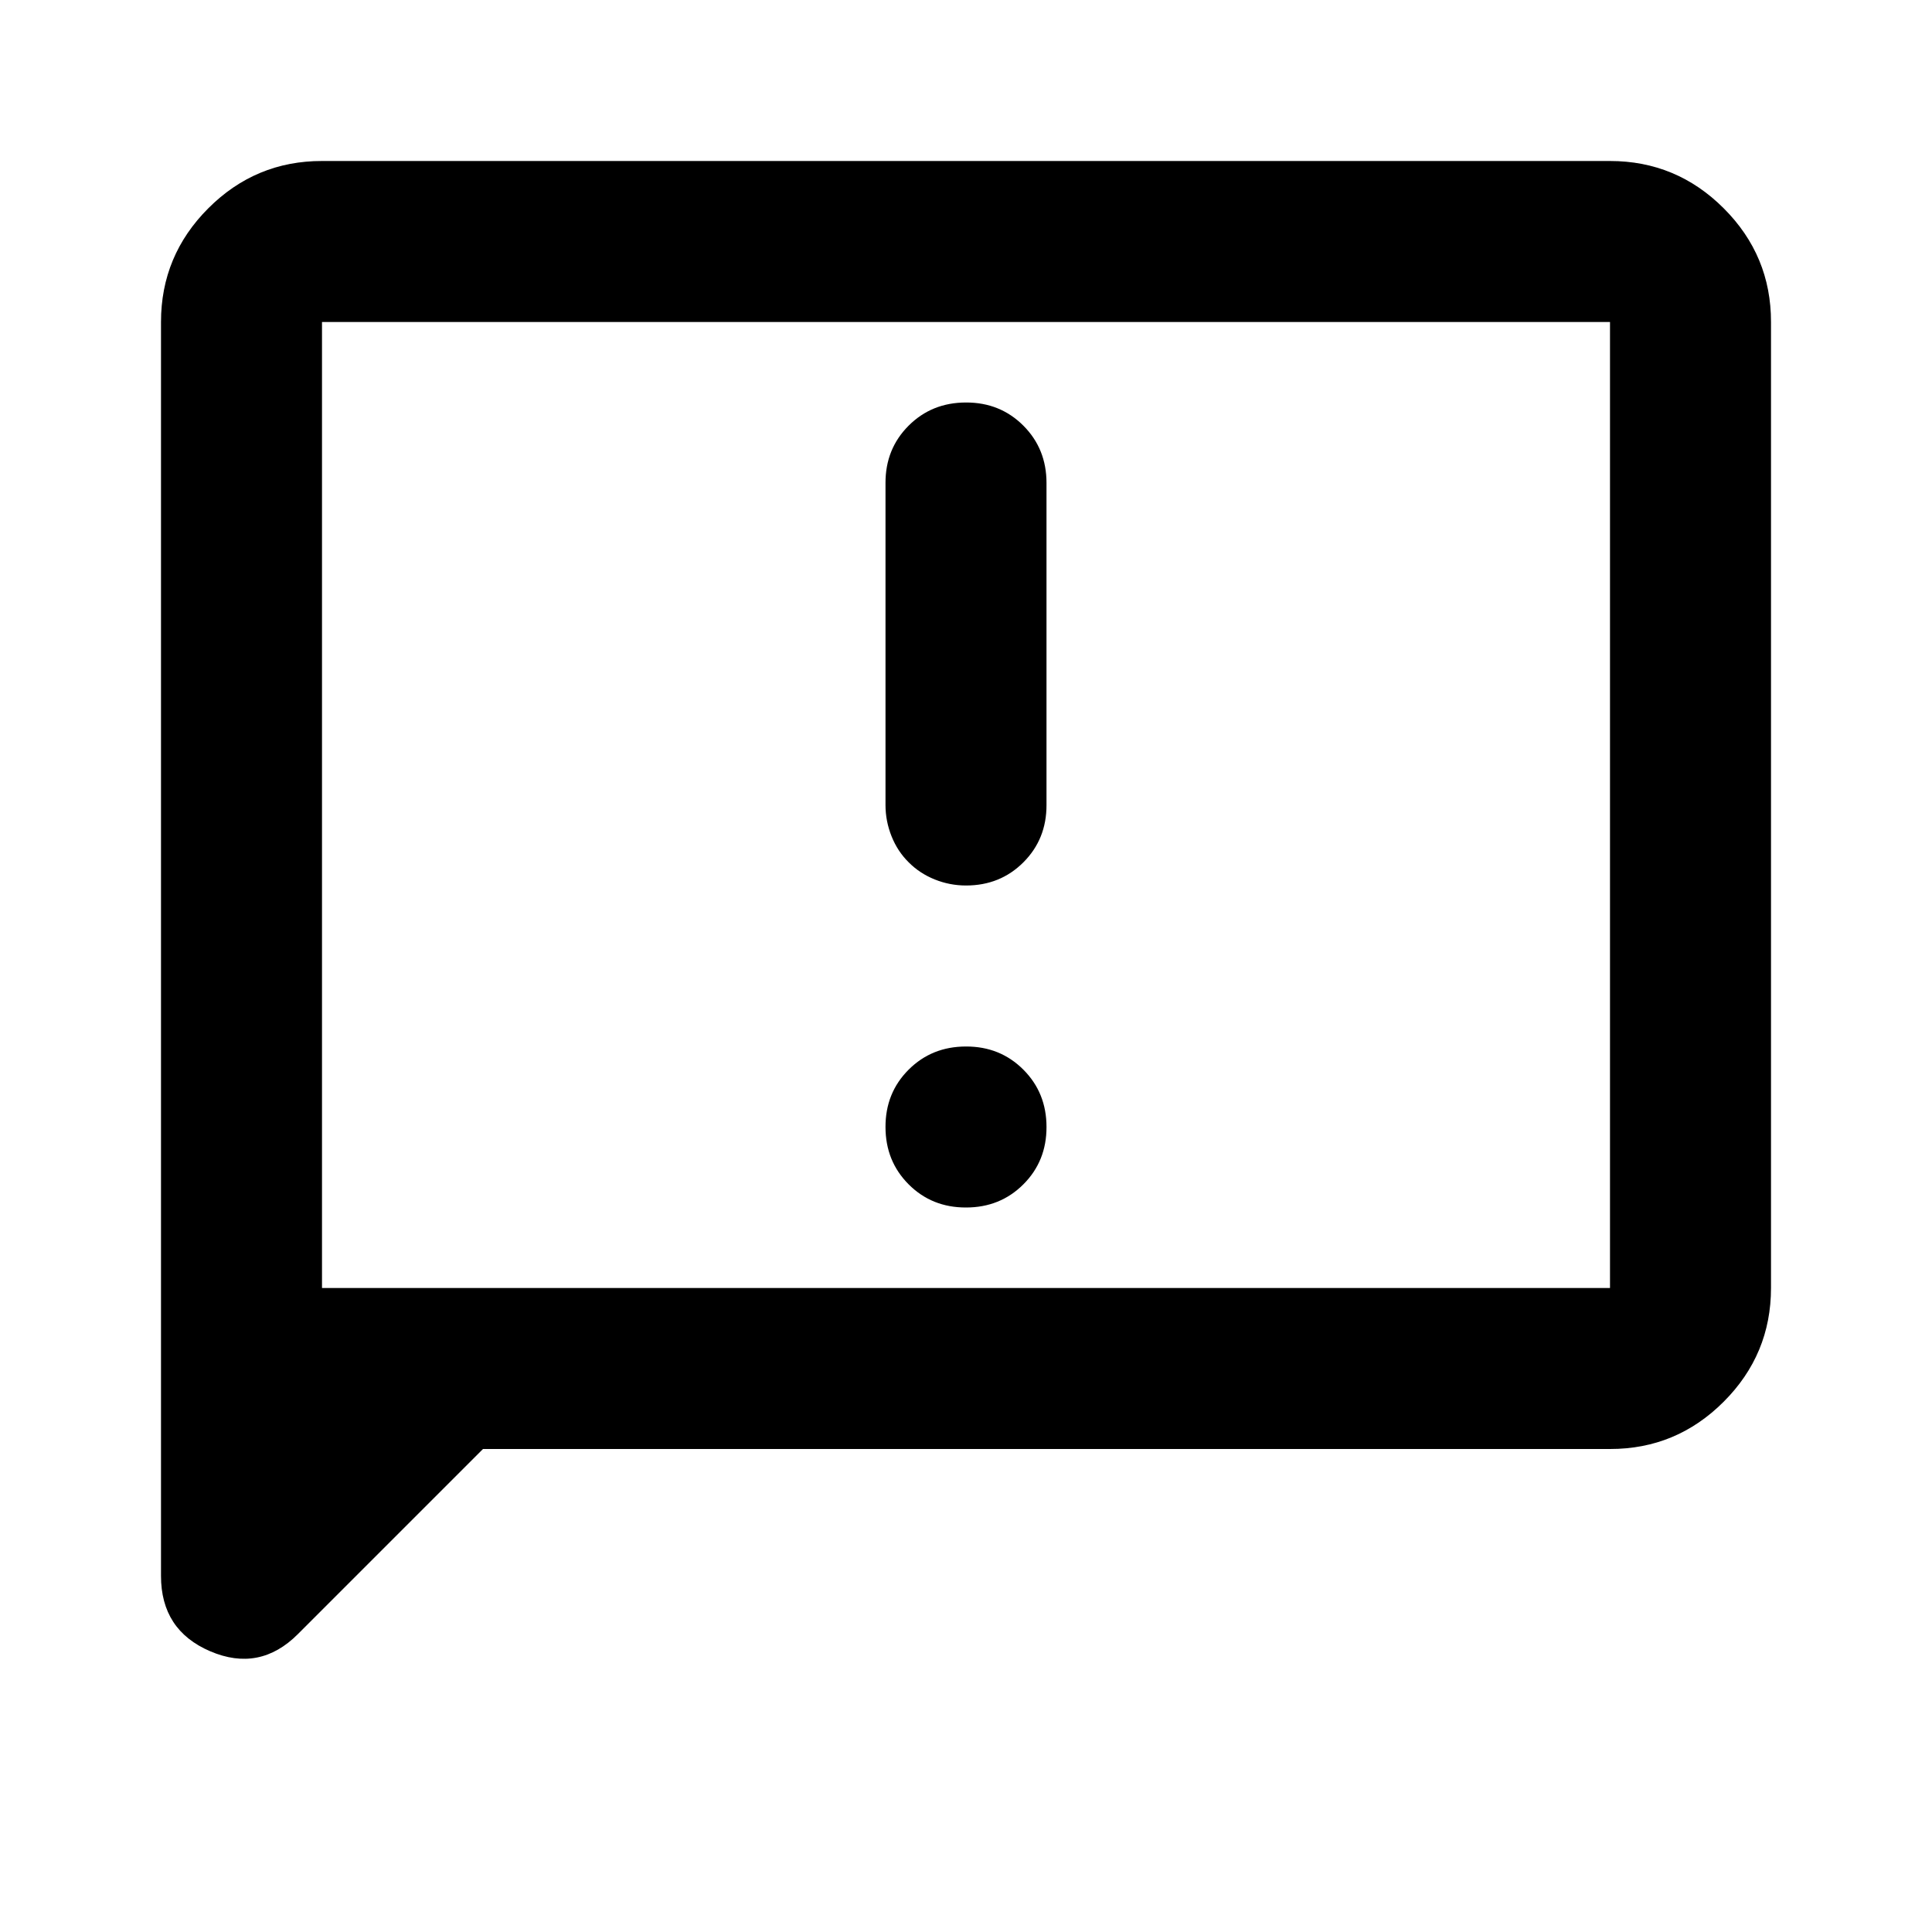
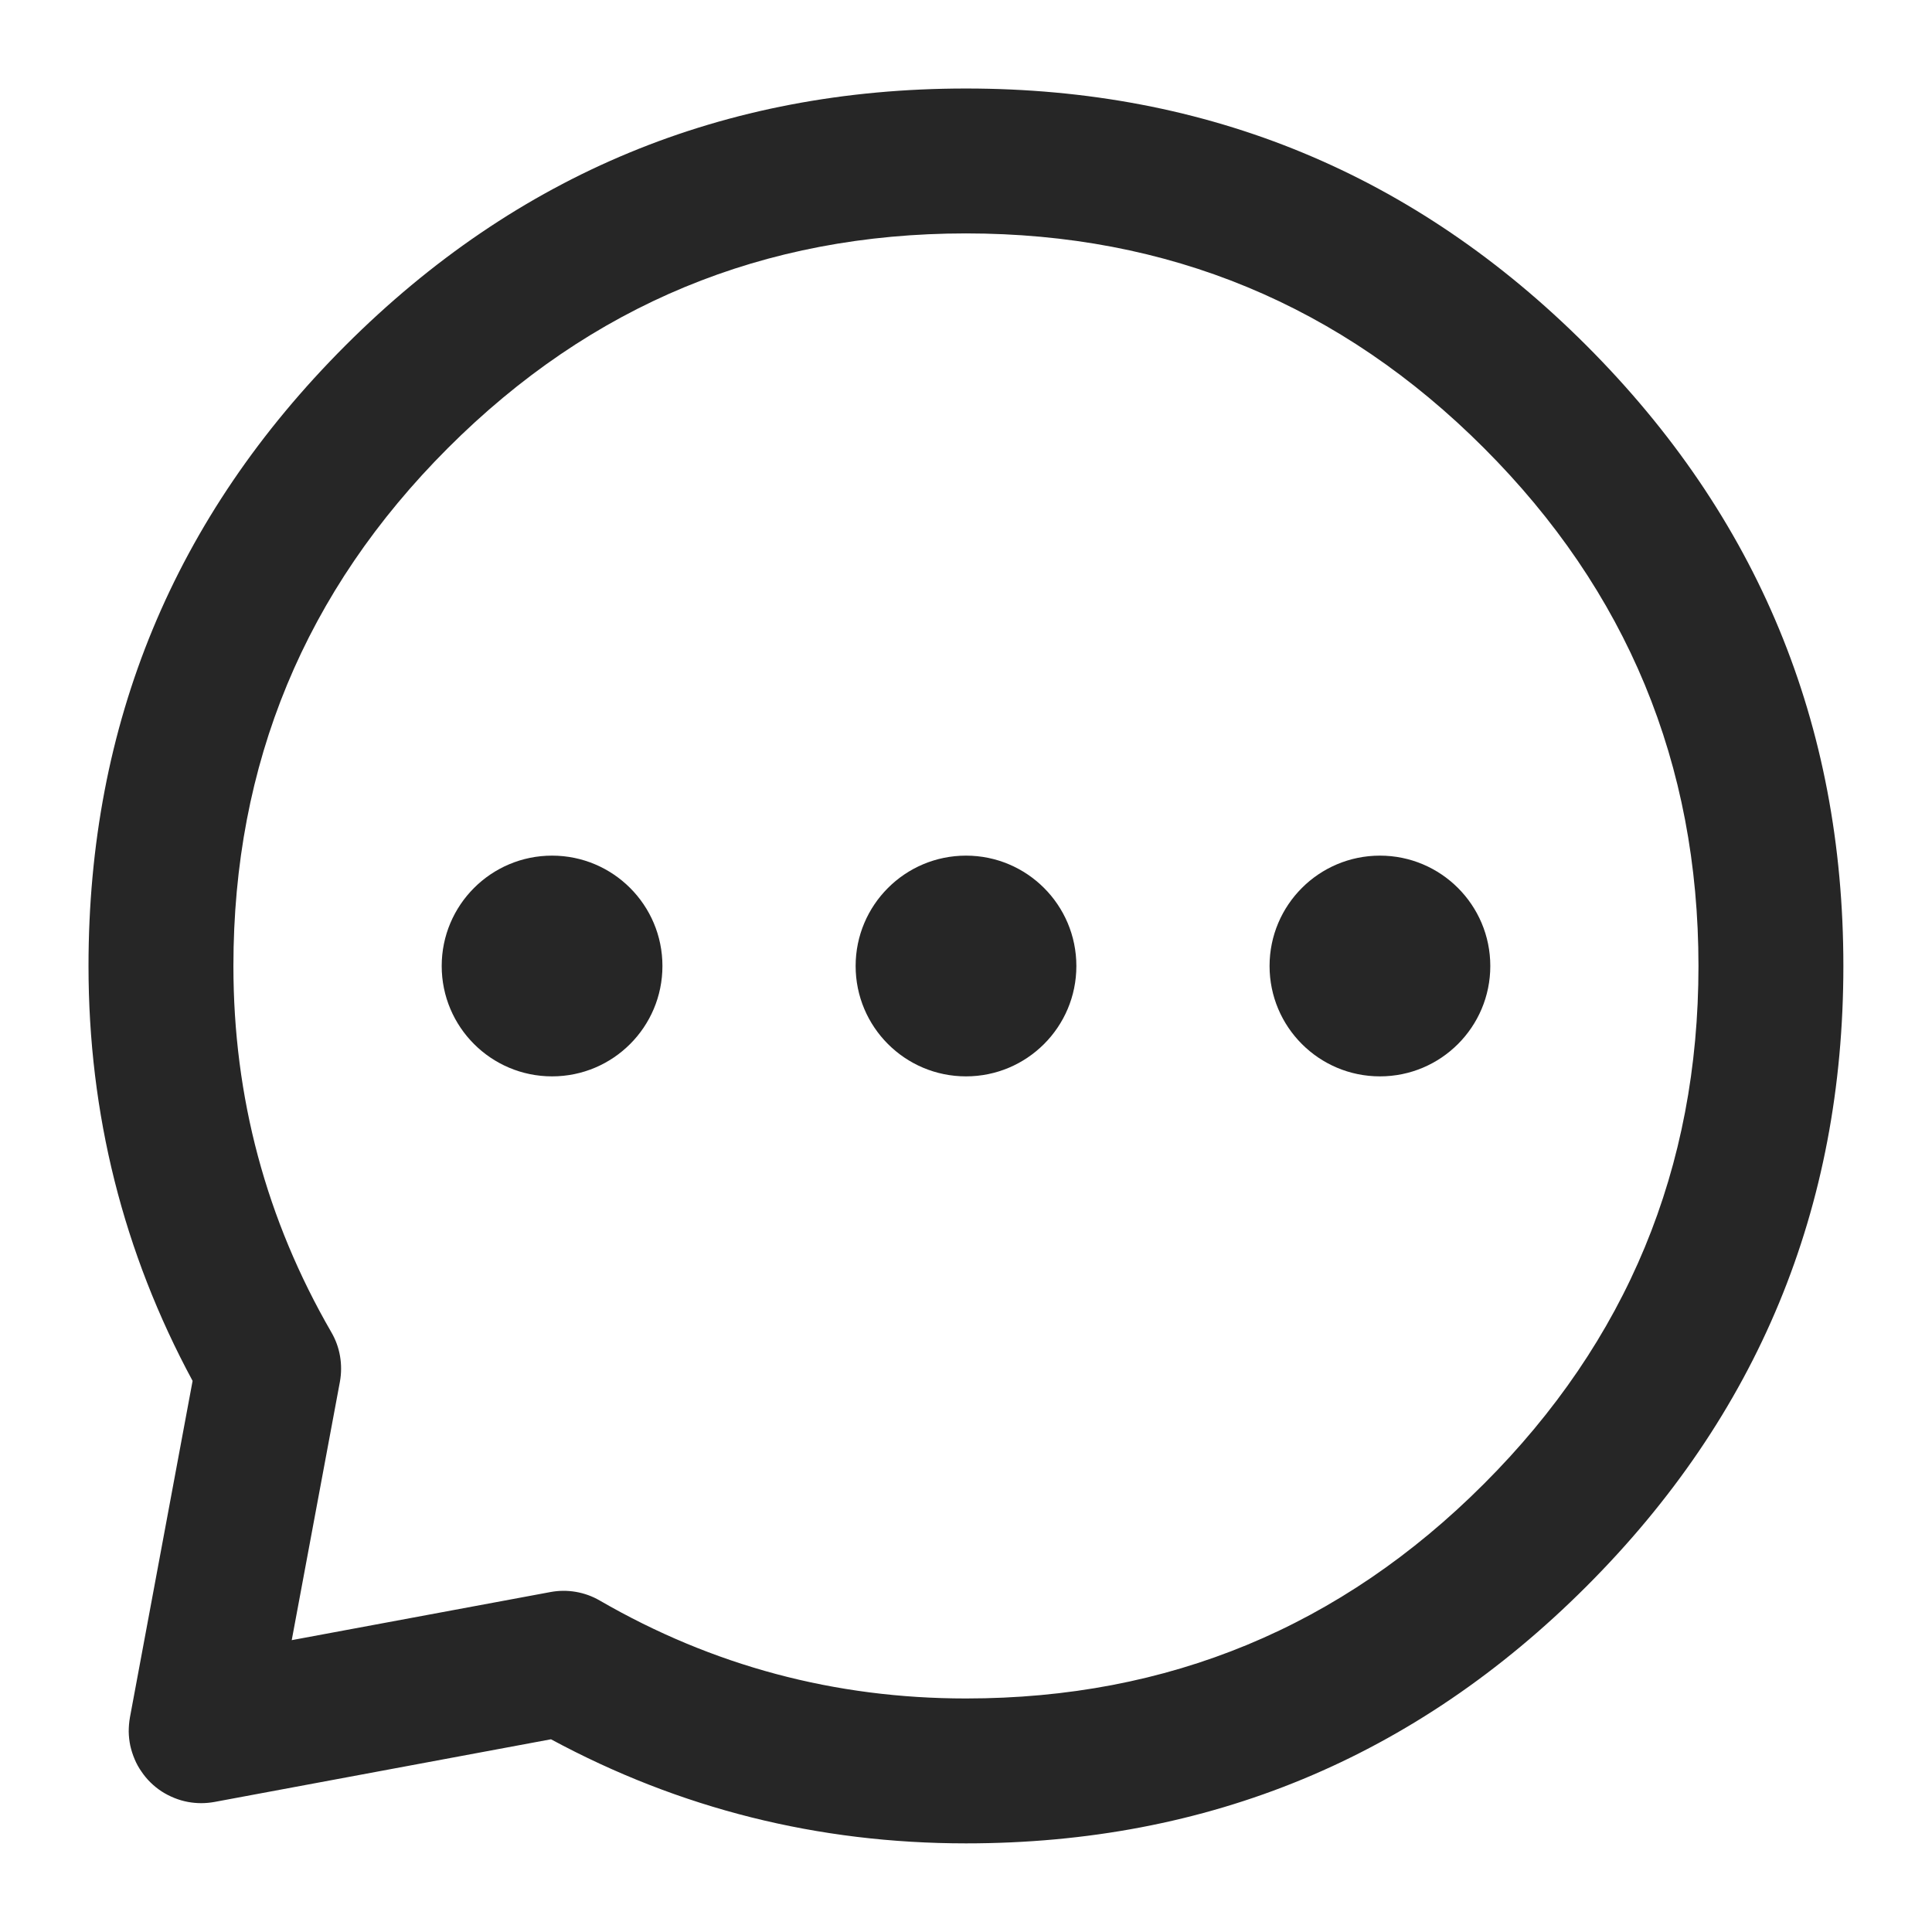
- <svg xmlns="http://www.w3.org/2000/svg" width="32" height="32" viewBox="0 0 24 24">
-   <path fill="currentColor" d="M12 15q.425 0 .713-.288T13 14q0-.425-.288-.713T12 13q-.425 0-.713.288T11 14q0 .425.288.713T12 15Zm0-4q.425 0 .713-.288T13 10V6q0-.425-.288-.713T12 5q-.425 0-.713.288T11 6v4q0 .2.075.388t.213.324q.137.138.324.213T12 11Zm-6 7l-2.3 2.3q-.475.475-1.088.213T2 19.575V4q0-.825.588-1.413T4 2h16q.825 0 1.413.588T22 4v12q0 .825-.588 1.413T20 18H6Zm-2-2h16V4H4v12Zm0 0V4v12Z" />
+ <svg xmlns="http://www.w3.org/2000/svg" fill="none" version="1.1" width="16" height="16" viewBox="0 0 16 16">
+   <defs>
+     <clipPath id="master_svg0_1_1131">
+       <rect x="0" y="0" width="16" height="16" rx="0" />
+     </clipPath>
+   </defs>
+   <g clip-path="url(#master_svg0_1_1131)">
+     <g>
+       <path d="M4.563,14.404L1.776,14.923Q1.666,14.943,1.557,14.923Q1.498,14.912,1.444,14.89Q1.389,14.868,1.339,14.836Q1.29,14.804,1.247,14.762Q1.205,14.721,1.172,14.672Q1.138,14.624,1.115,14.569Q1.092,14.515,1.079,14.457Q1.067,14.4,1.066,14.34Q1.066,14.281,1.076,14.223L1.595,11.436Q0.733,9.838,0.733,8Q0.733,4.99,2.861,2.861Q4.99,0.733,8,0.733Q11.01,0.733,13.138,2.861Q15.266,4.99,15.266,8Q15.266,11.01,13.138,13.138Q11.01,15.266,8,15.266Q6.161,15.266,4.563,14.404ZM8,14.066Q6.369,14.066,4.967,13.255Q4.874,13.201,4.768,13.183Q4.662,13.165,4.557,13.185L2.416,13.583L2.815,11.443Q2.834,11.337,2.816,11.231Q2.798,11.126,2.744,11.033Q1.933,9.63,1.933,8Q1.933,5.487,3.71,3.71Q5.487,1.933,8,1.933Q10.513,1.933,12.289,3.71Q14.066,5.487,14.066,8Q14.066,10.513,12.289,12.289Q10.513,14.066,8,14.066Z" fill-rule="evenodd" fill="#262626" fill-opacity="1" />
+     </g>
+     <g>
+       <ellipse cx="4.572" cy="8" rx="0.914" ry="0.914" fill="#262626" fill-opacity="1" />
+     </g>
+     <g>
+       <ellipse cx="8" cy="8" rx="0.914" ry="0.914" fill="#262626" fill-opacity="1" />
+     </g>
+     <g>
+       <ellipse cx="11.428" cy="8" rx="0.914" ry="0.914" fill="#262626" fill-opacity="1" />
+     </g>
+   </g>
</svg>
